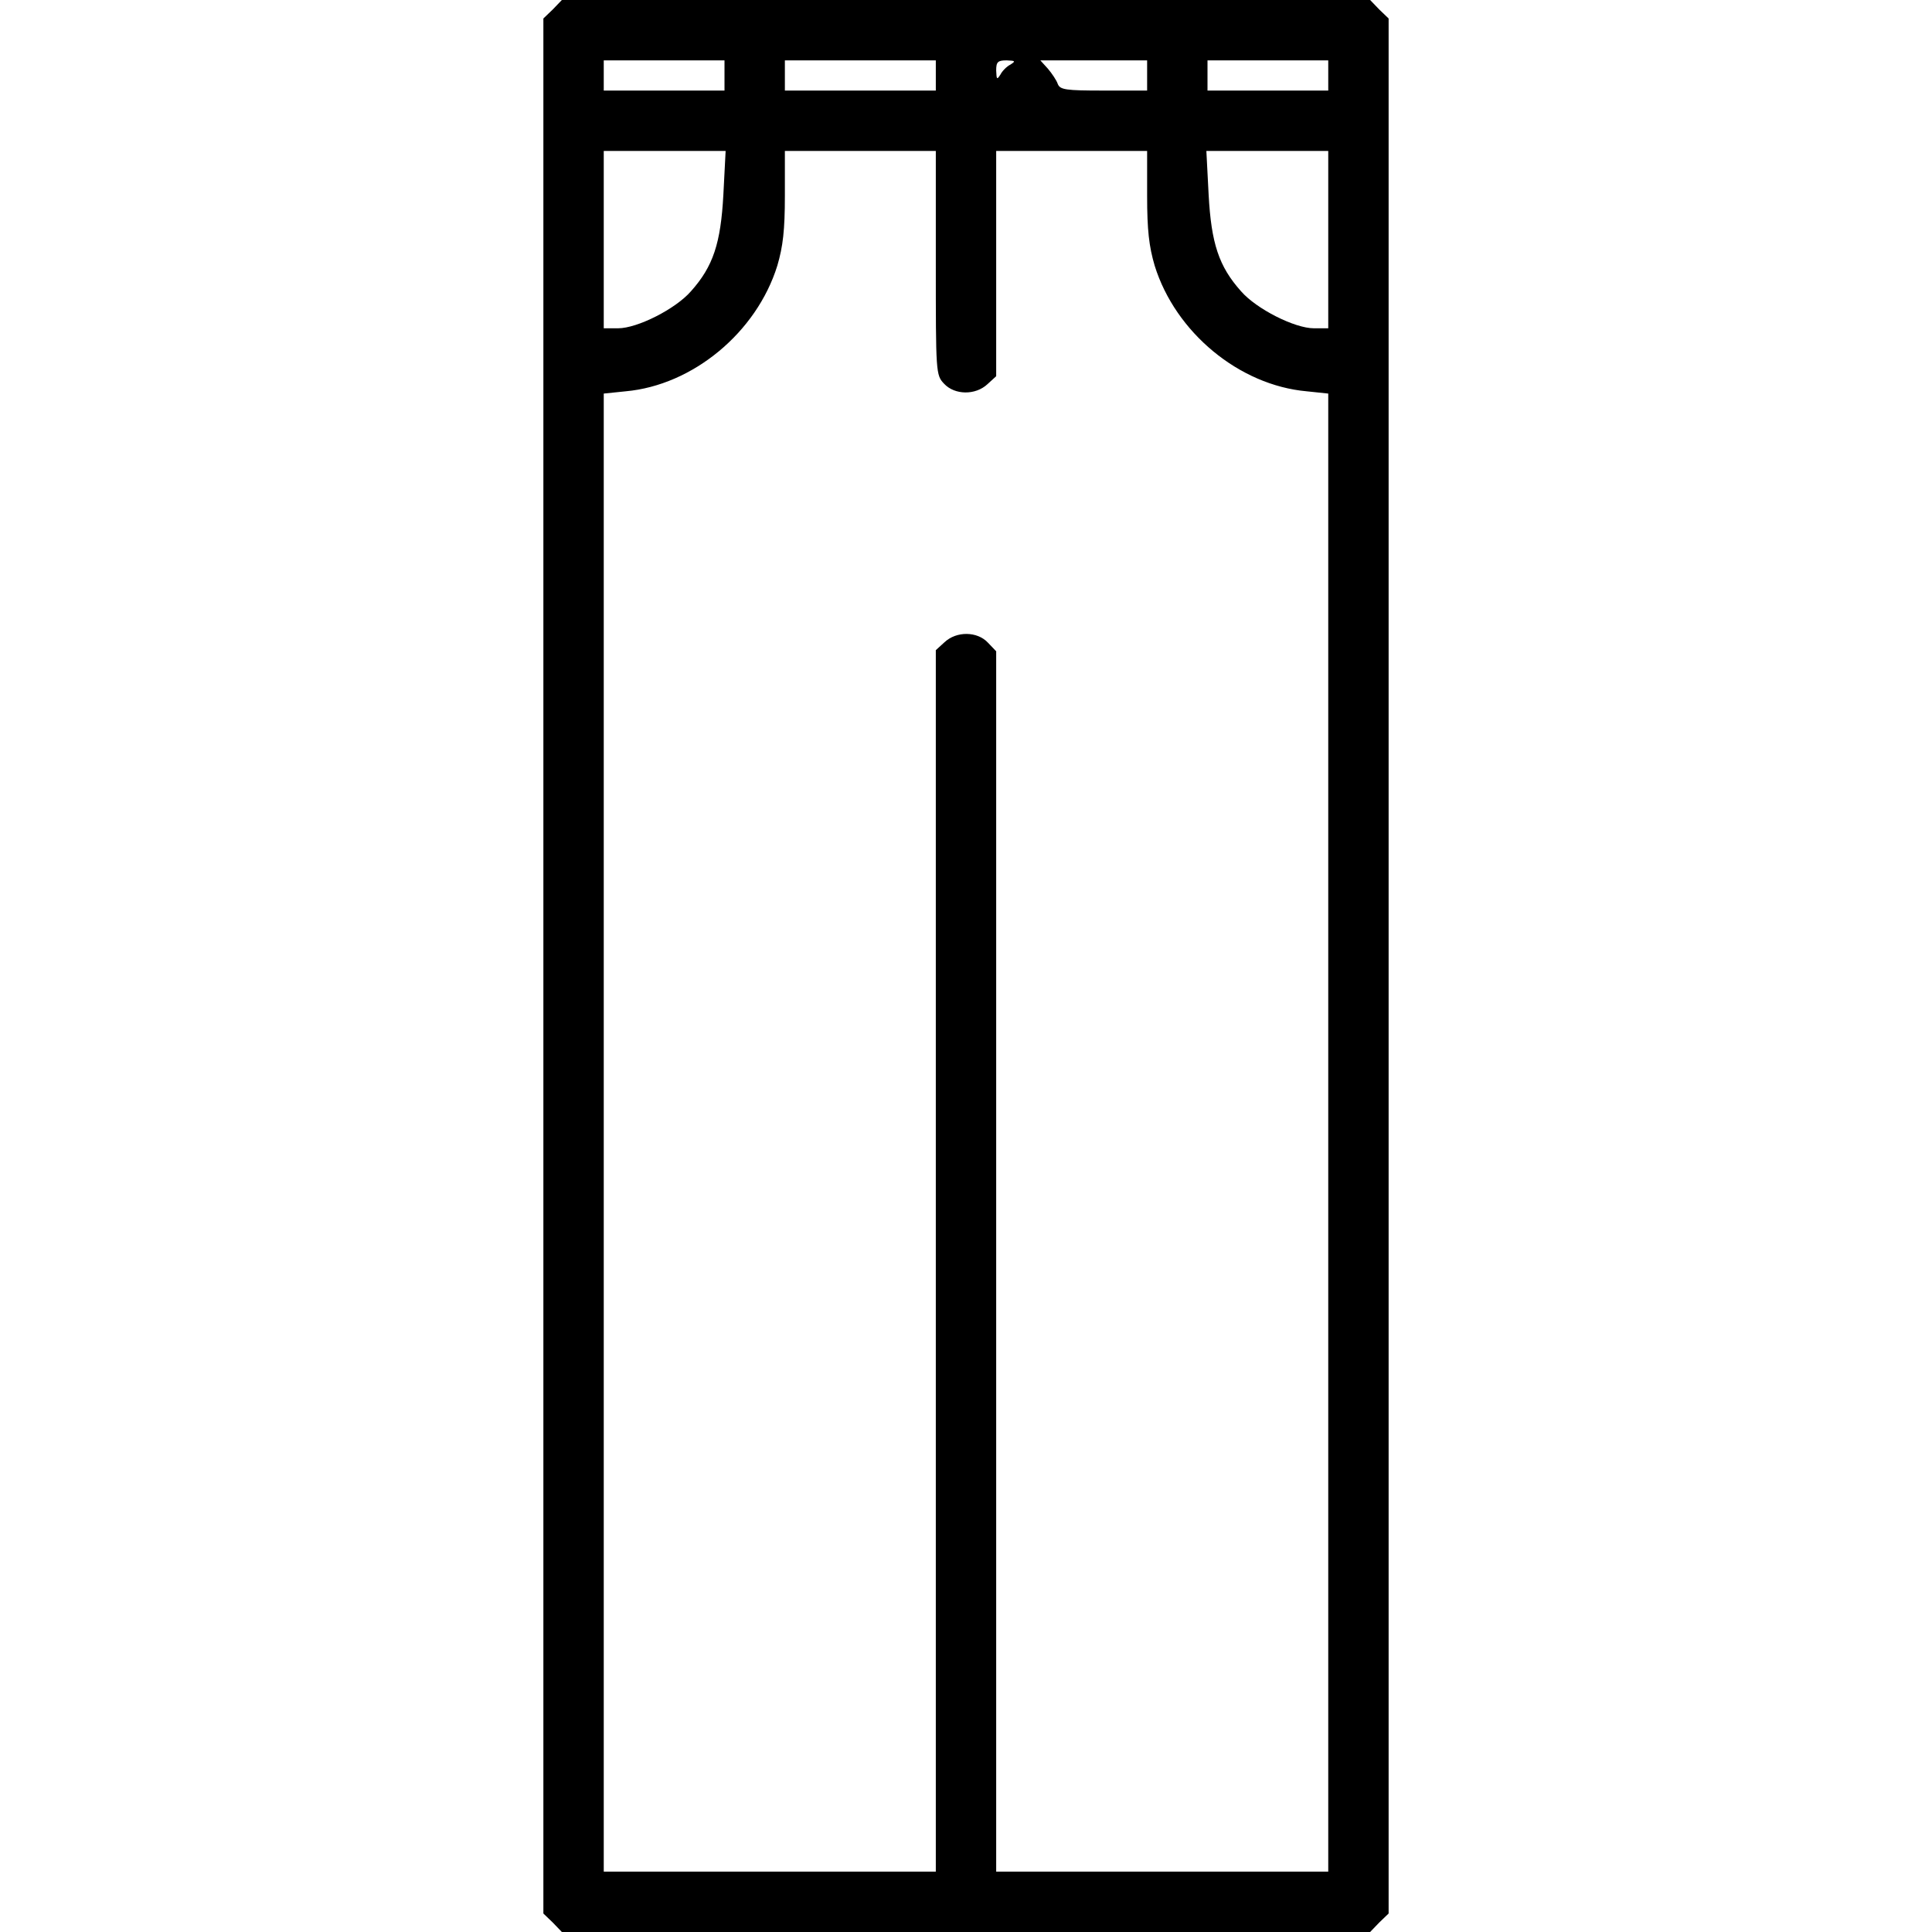
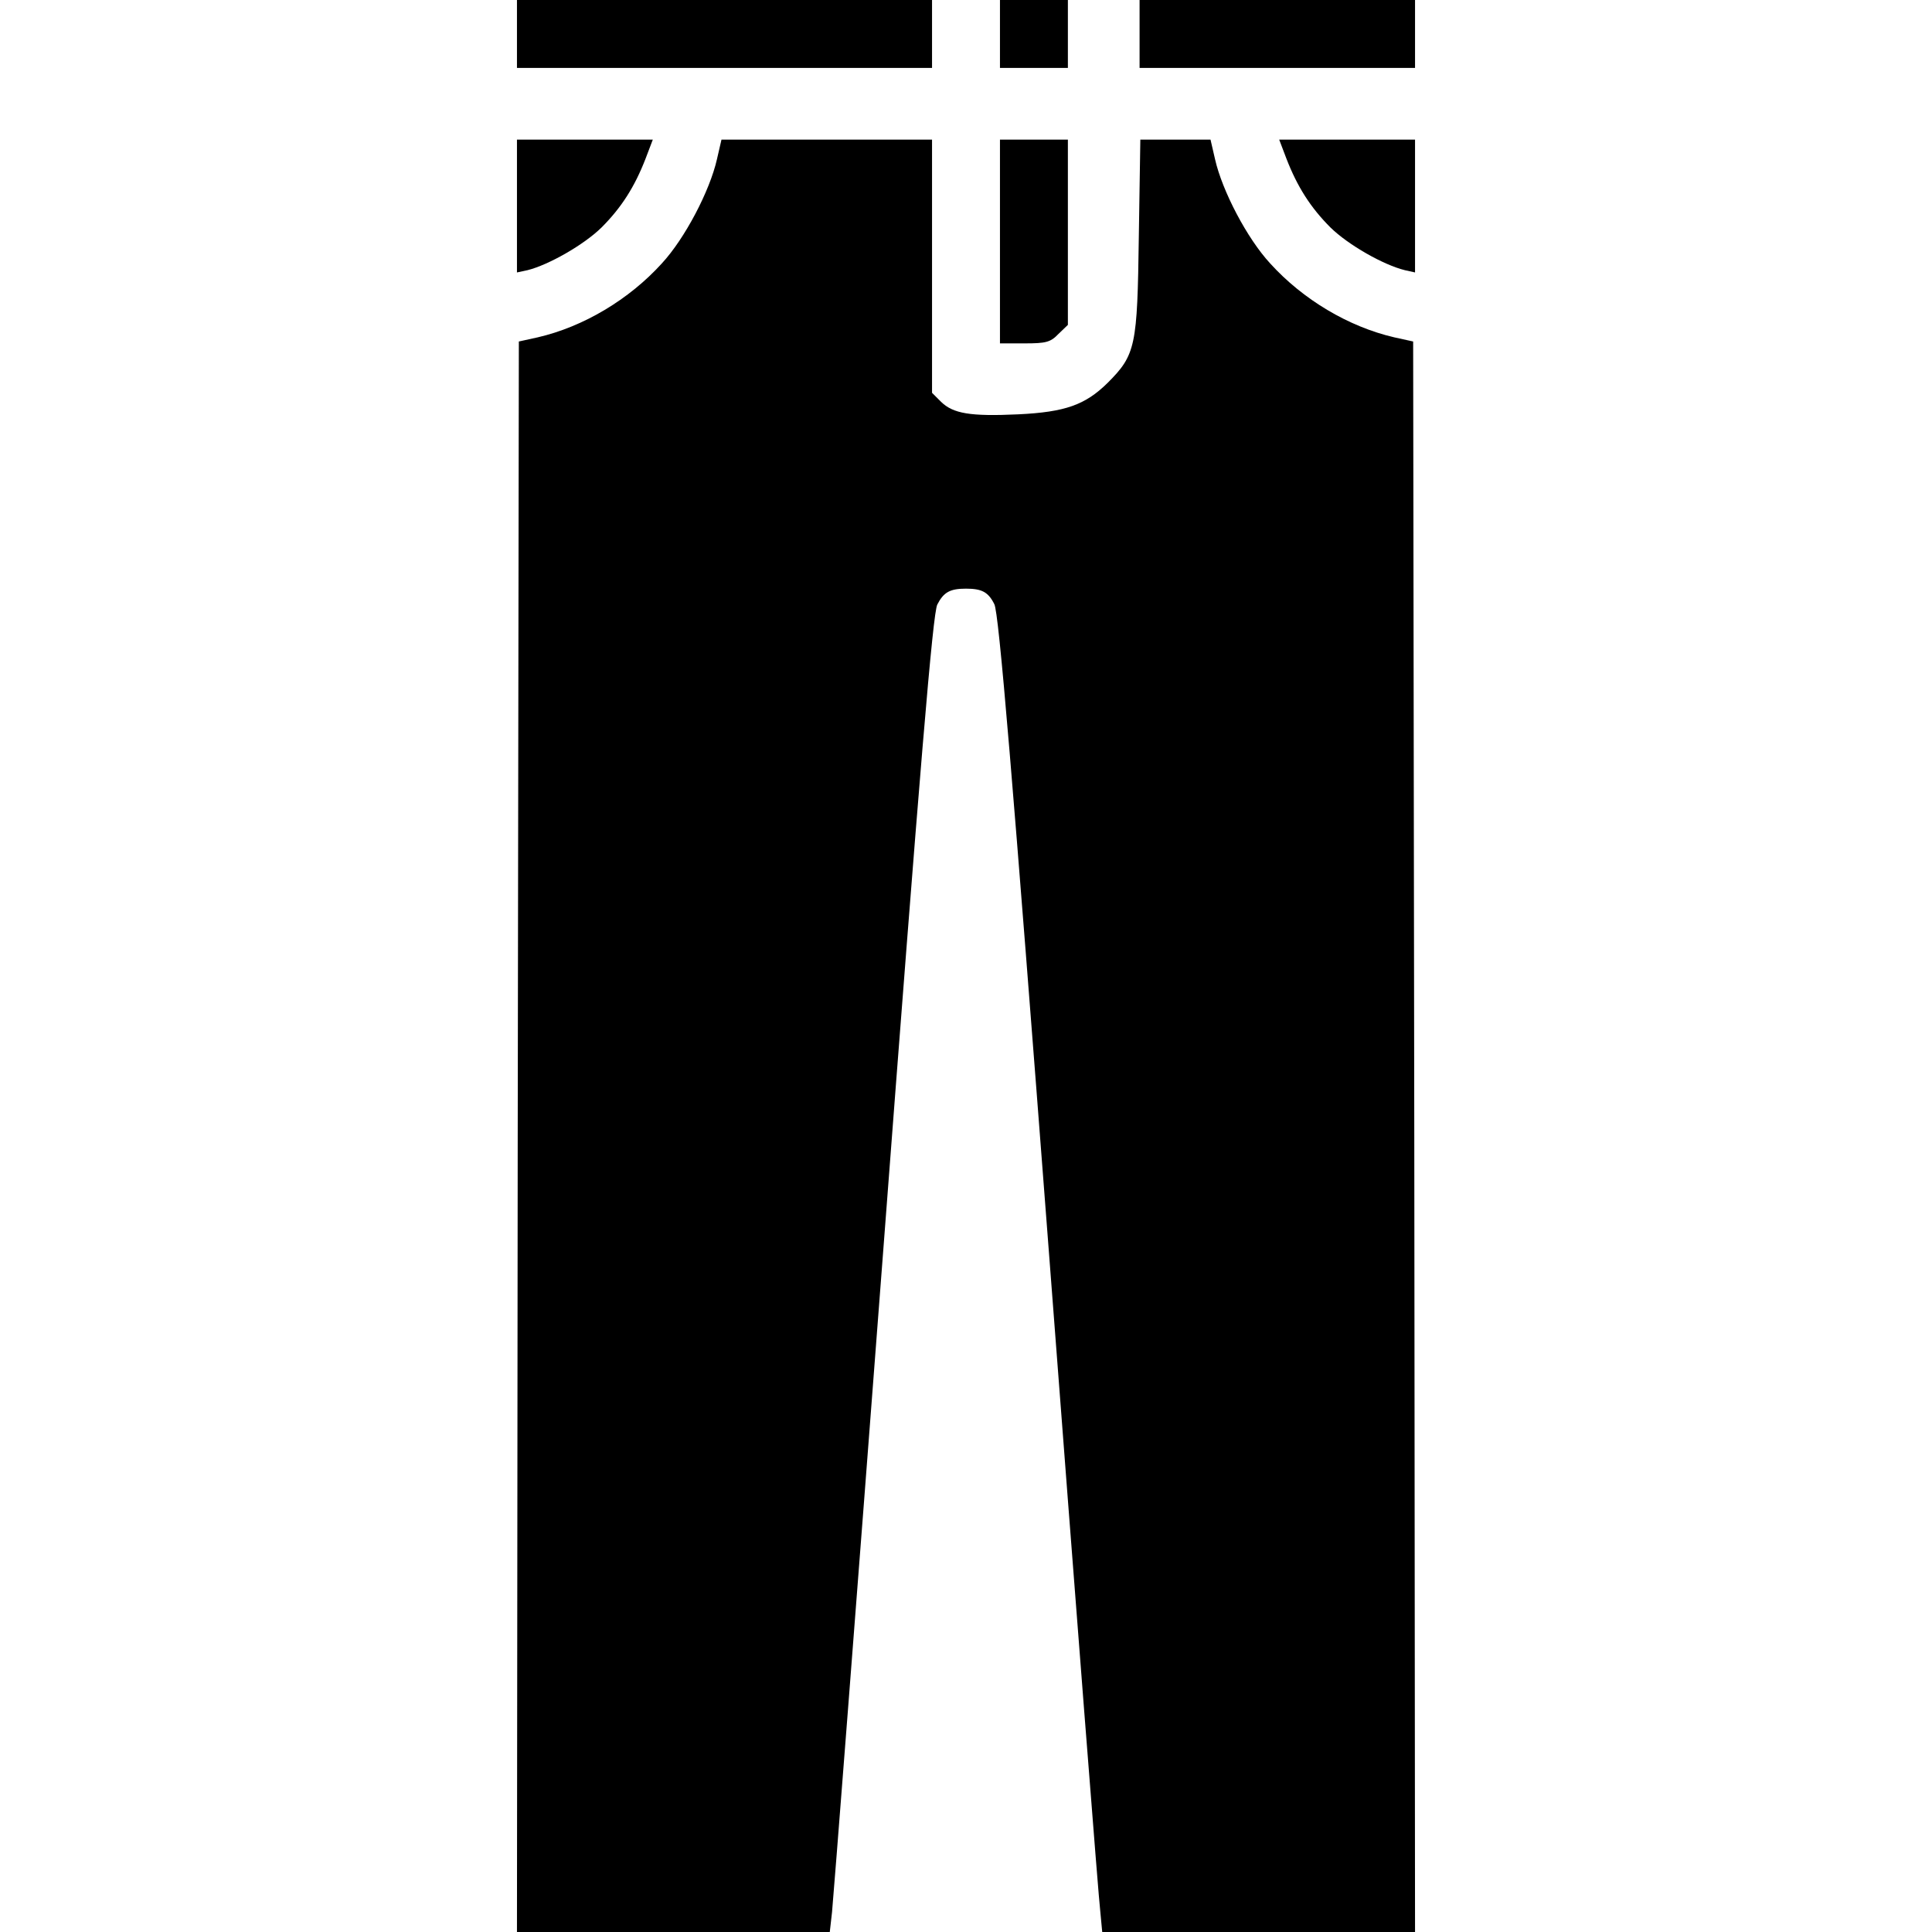
<svg xmlns="http://www.w3.org/2000/svg" version="1.0" width="current" height="current" viewBox="0 0 512 512" preserveAspectRatio="xMidYMid meet">
  <g transform="translate(0,512) scale(0.1,-0.1)" fill="current" stroke="none">
-     <path d="M1465 5095 l-25 -24 0 -2511 0 -2511 25 -24 24 -25 1071 0 1071 0 24 25 25 24 0 2511 0 2511 -25 24 -24 25 -1071 0 -1071 0 -24 -25z m455 -175 l0 -40 -160 0 -160 0 0 40 0 40 160 0 160 0 0 -40z m560 0 l0 -40 -200 0 -200 0 0 40 0 40 200 0 200 0 0 -40z m198 29 c-10 -5 -22 -17 -27 -27 -9 -14 -10 -13 -11 11 0 23 4 27 28 27 23 -1 24 -2 10 -11z m362 -29 l0 -40 -115 0 c-101 0 -116 2 -122 18 -3 9 -15 27 -26 40 l-20 22 141 0 142 0 0 -40z m480 0 l0 -40 -160 0 -160 0 0 40 0 40 160 0 160 0 0 -40z m-1603 -316 c-7 -129 -27 -190 -86 -256 -41 -47 -142 -98 -193 -98 l-38 0 0 235 0 235 162 0 161 0 -6 -116z m563 -181 c0 -291 0 -297 22 -320 28 -30 83 -31 115 -1 l23 21 0 299 0 298 200 0 200 0 0 -119 c0 -91 5 -134 20 -185 55 -177 224 -317 403 -333 l57 -6 0 -1958 0 -1959 -440 0 -440 0 0 1617 0 1617 -22 23 c-28 30 -83 31 -115 1 l-23 -21 0 -1619 0 -1618 -440 0 -440 0 0 1959 0 1958 58 6 c178 16 347 156 402 333 15 51 20 94 20 185 l0 119 200 0 200 0 0 -297z m1040 62 l0 -235 -38 0 c-51 0 -152 51 -193 98 -59 66 -79 127 -86 256 l-6 116 161 0 162 0 0 -235z" />
+     <path d="M1370 5030 l0 -90 550 0 550 0 0 90 0 90 -550 0 -550 0 0 -90z" />
+     <path d="M2650 5030 l0 -90 90 0 90 0 0 90 0 90 -90 0 -90 0 0 -90z" />
+     <path d="M3020 5030 l0 -90 365 0 365 0 0 90 0 90 -365 0 -365 0 0 -90z" />
+     <path d="M1370 4574 l0 -176 28 6 c56 14 149 67 196 113 53 53 88 108 117 183 l19 50 -180 0 -180 0 0 -176z" />
+     <path d="M1900 4698 c-19 -84 -85 -210 -146 -276 -87 -96 -208 -168 -329 -196 l-50 -11 -3 -2108 -2 -2107 414 0 415 0 6 53 c3 28 64 813 135 1744 99 1301 132 1698 144 1721 17 33 34 42 76 42 42 0 59 -9 75 -41 12 -21 48 -453 145 -1721 71 -931 132 -1717 136 -1745 l5 -53 415 0 414 0 -2 2107 -3 2108 -50 11 c-121 28 -242 100 -329 196 -61 66 -127 192 -146 276 l-12 52 -93 0 -93 0 -4 -257 c-4 -291 -8 -313 -83 -388 -59 -58 -112 -77 -236 -83 -128 -6 -173 2 -205 33 l-24 24 0 336 0 335 -279 0 -279 0 -12 -52z" />
+     <path d="M2650 4480 l0 -270 65 0 c57 0 69 3 90 25 l25 24 0 246 0 245 -90 0 -90 0 0 -270z" />
+     <path d="M3409 4700 c29 -75 64 -130 117 -183 47 -46 140 -99 197 -113 l27 -6 0 176 0 176 -180 0 -180 0 19 -50z" />
  </g>
</svg>
